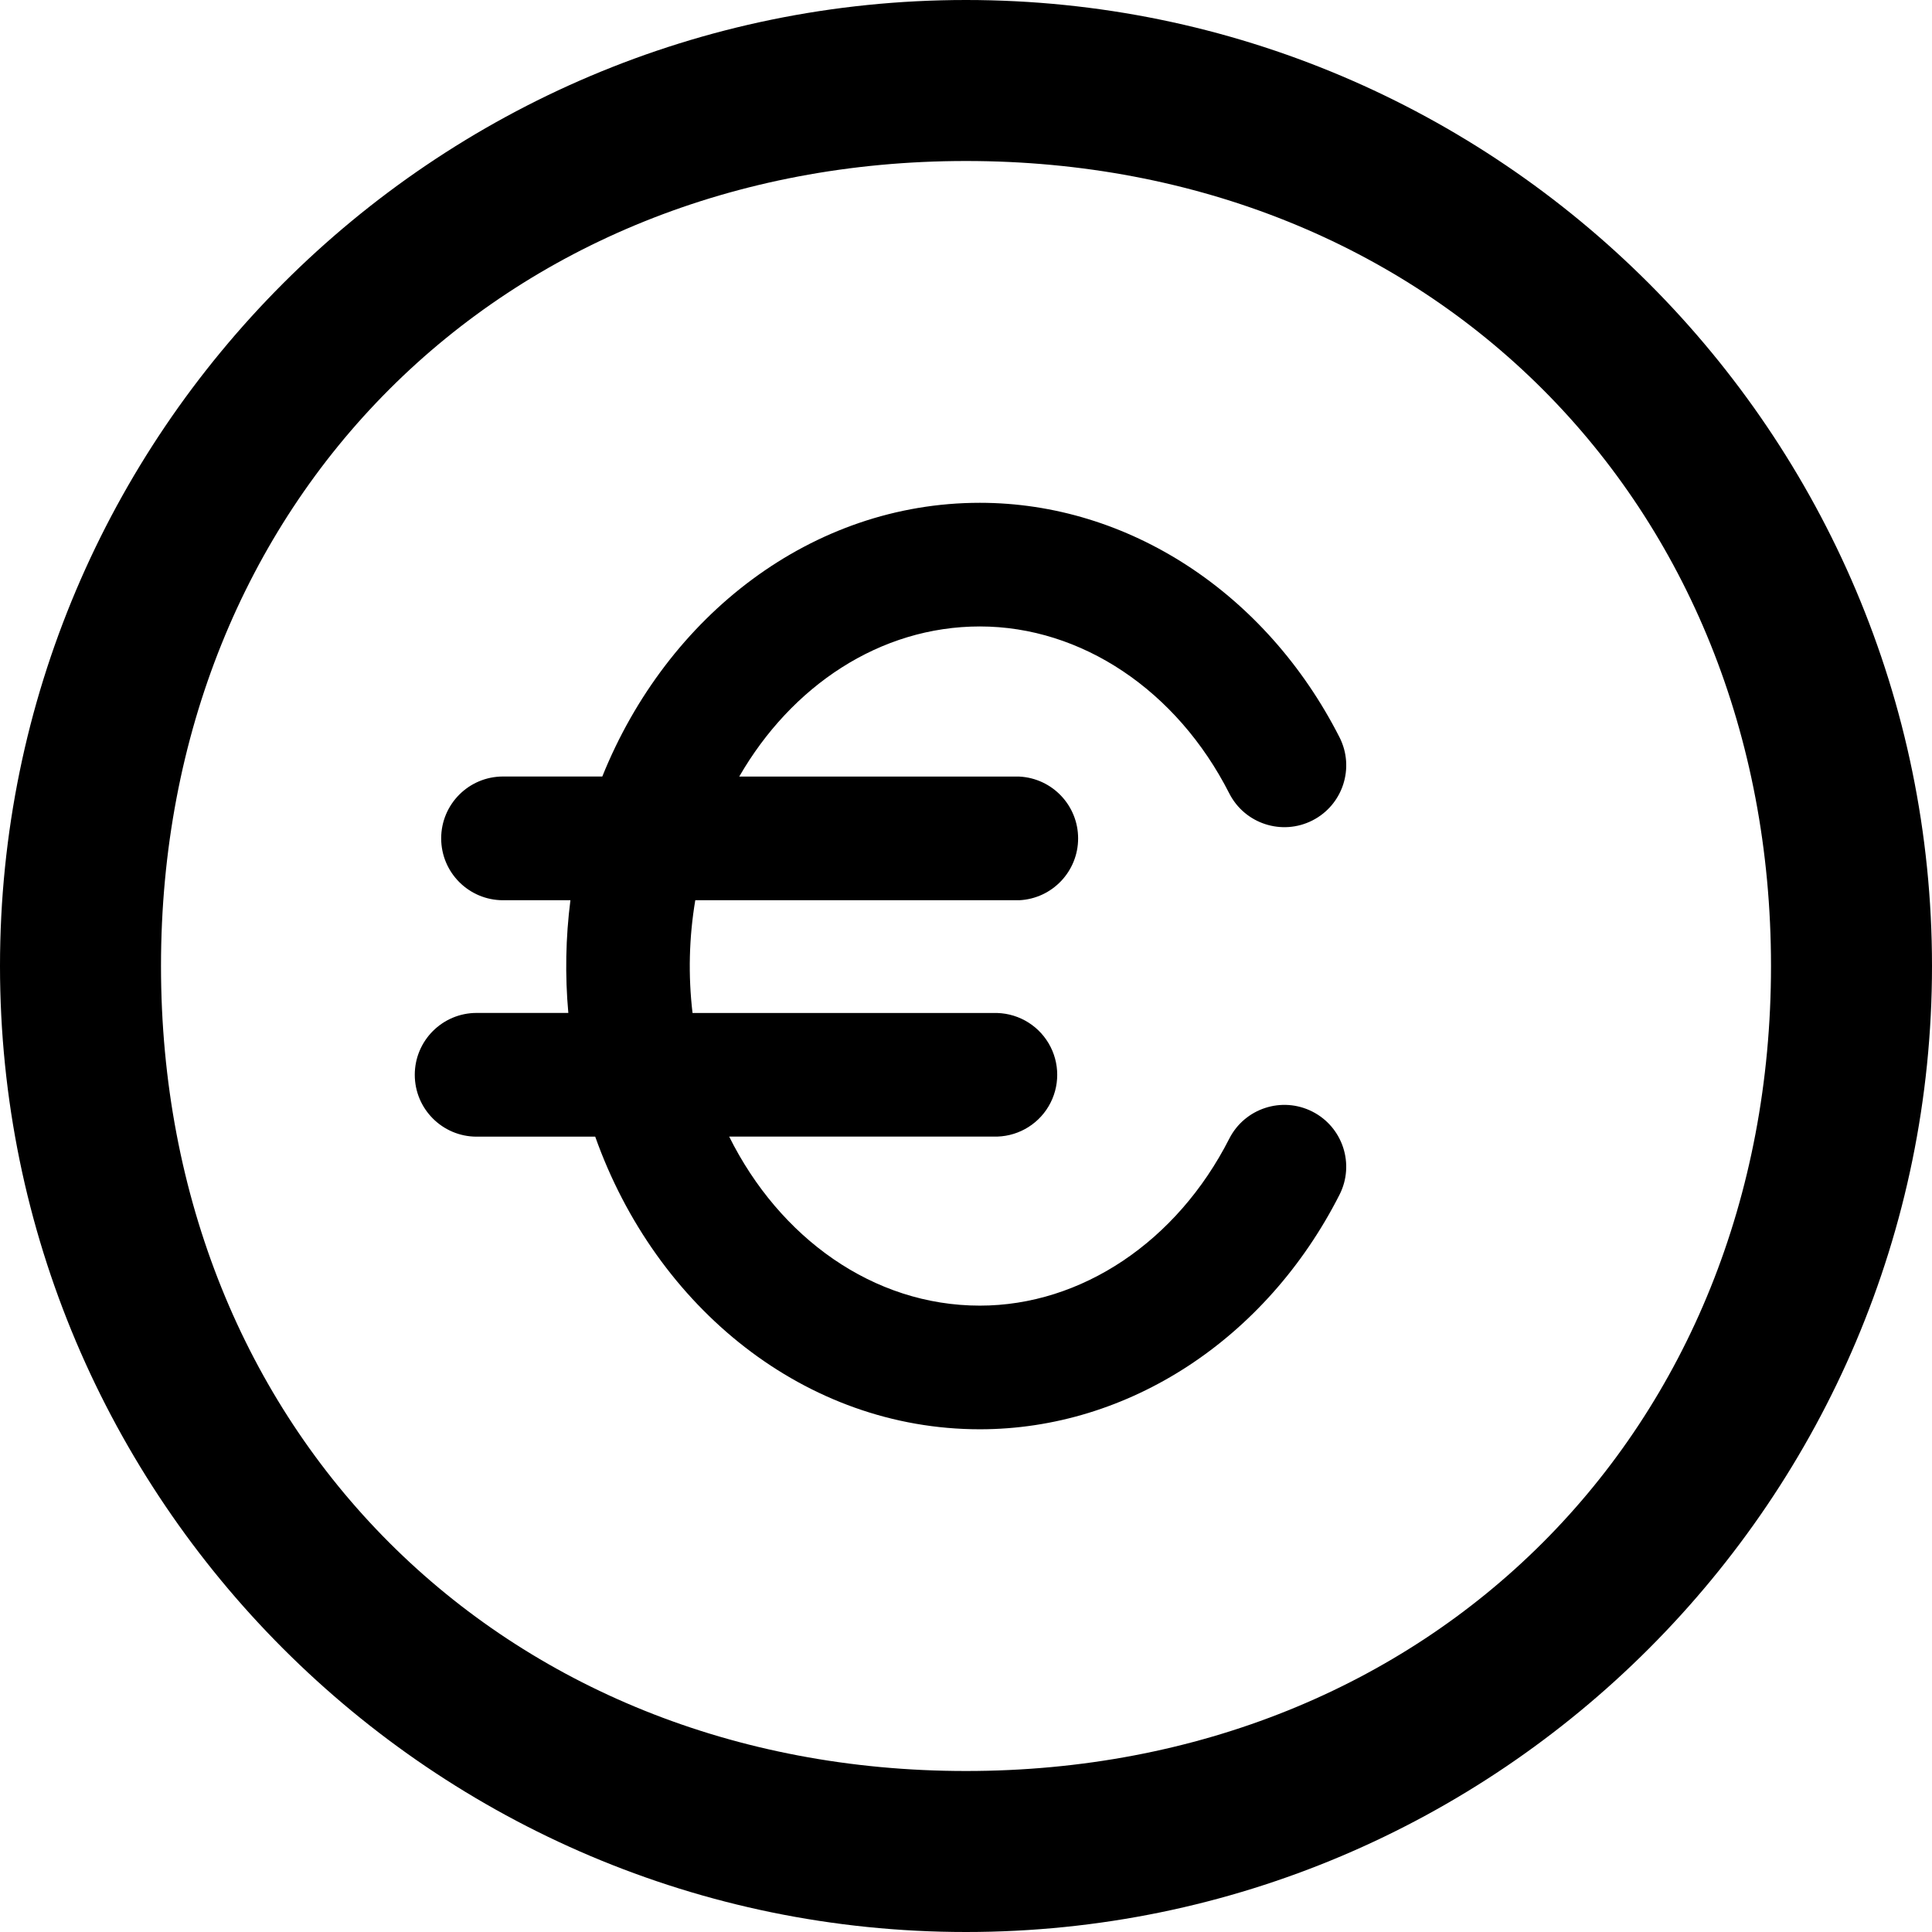
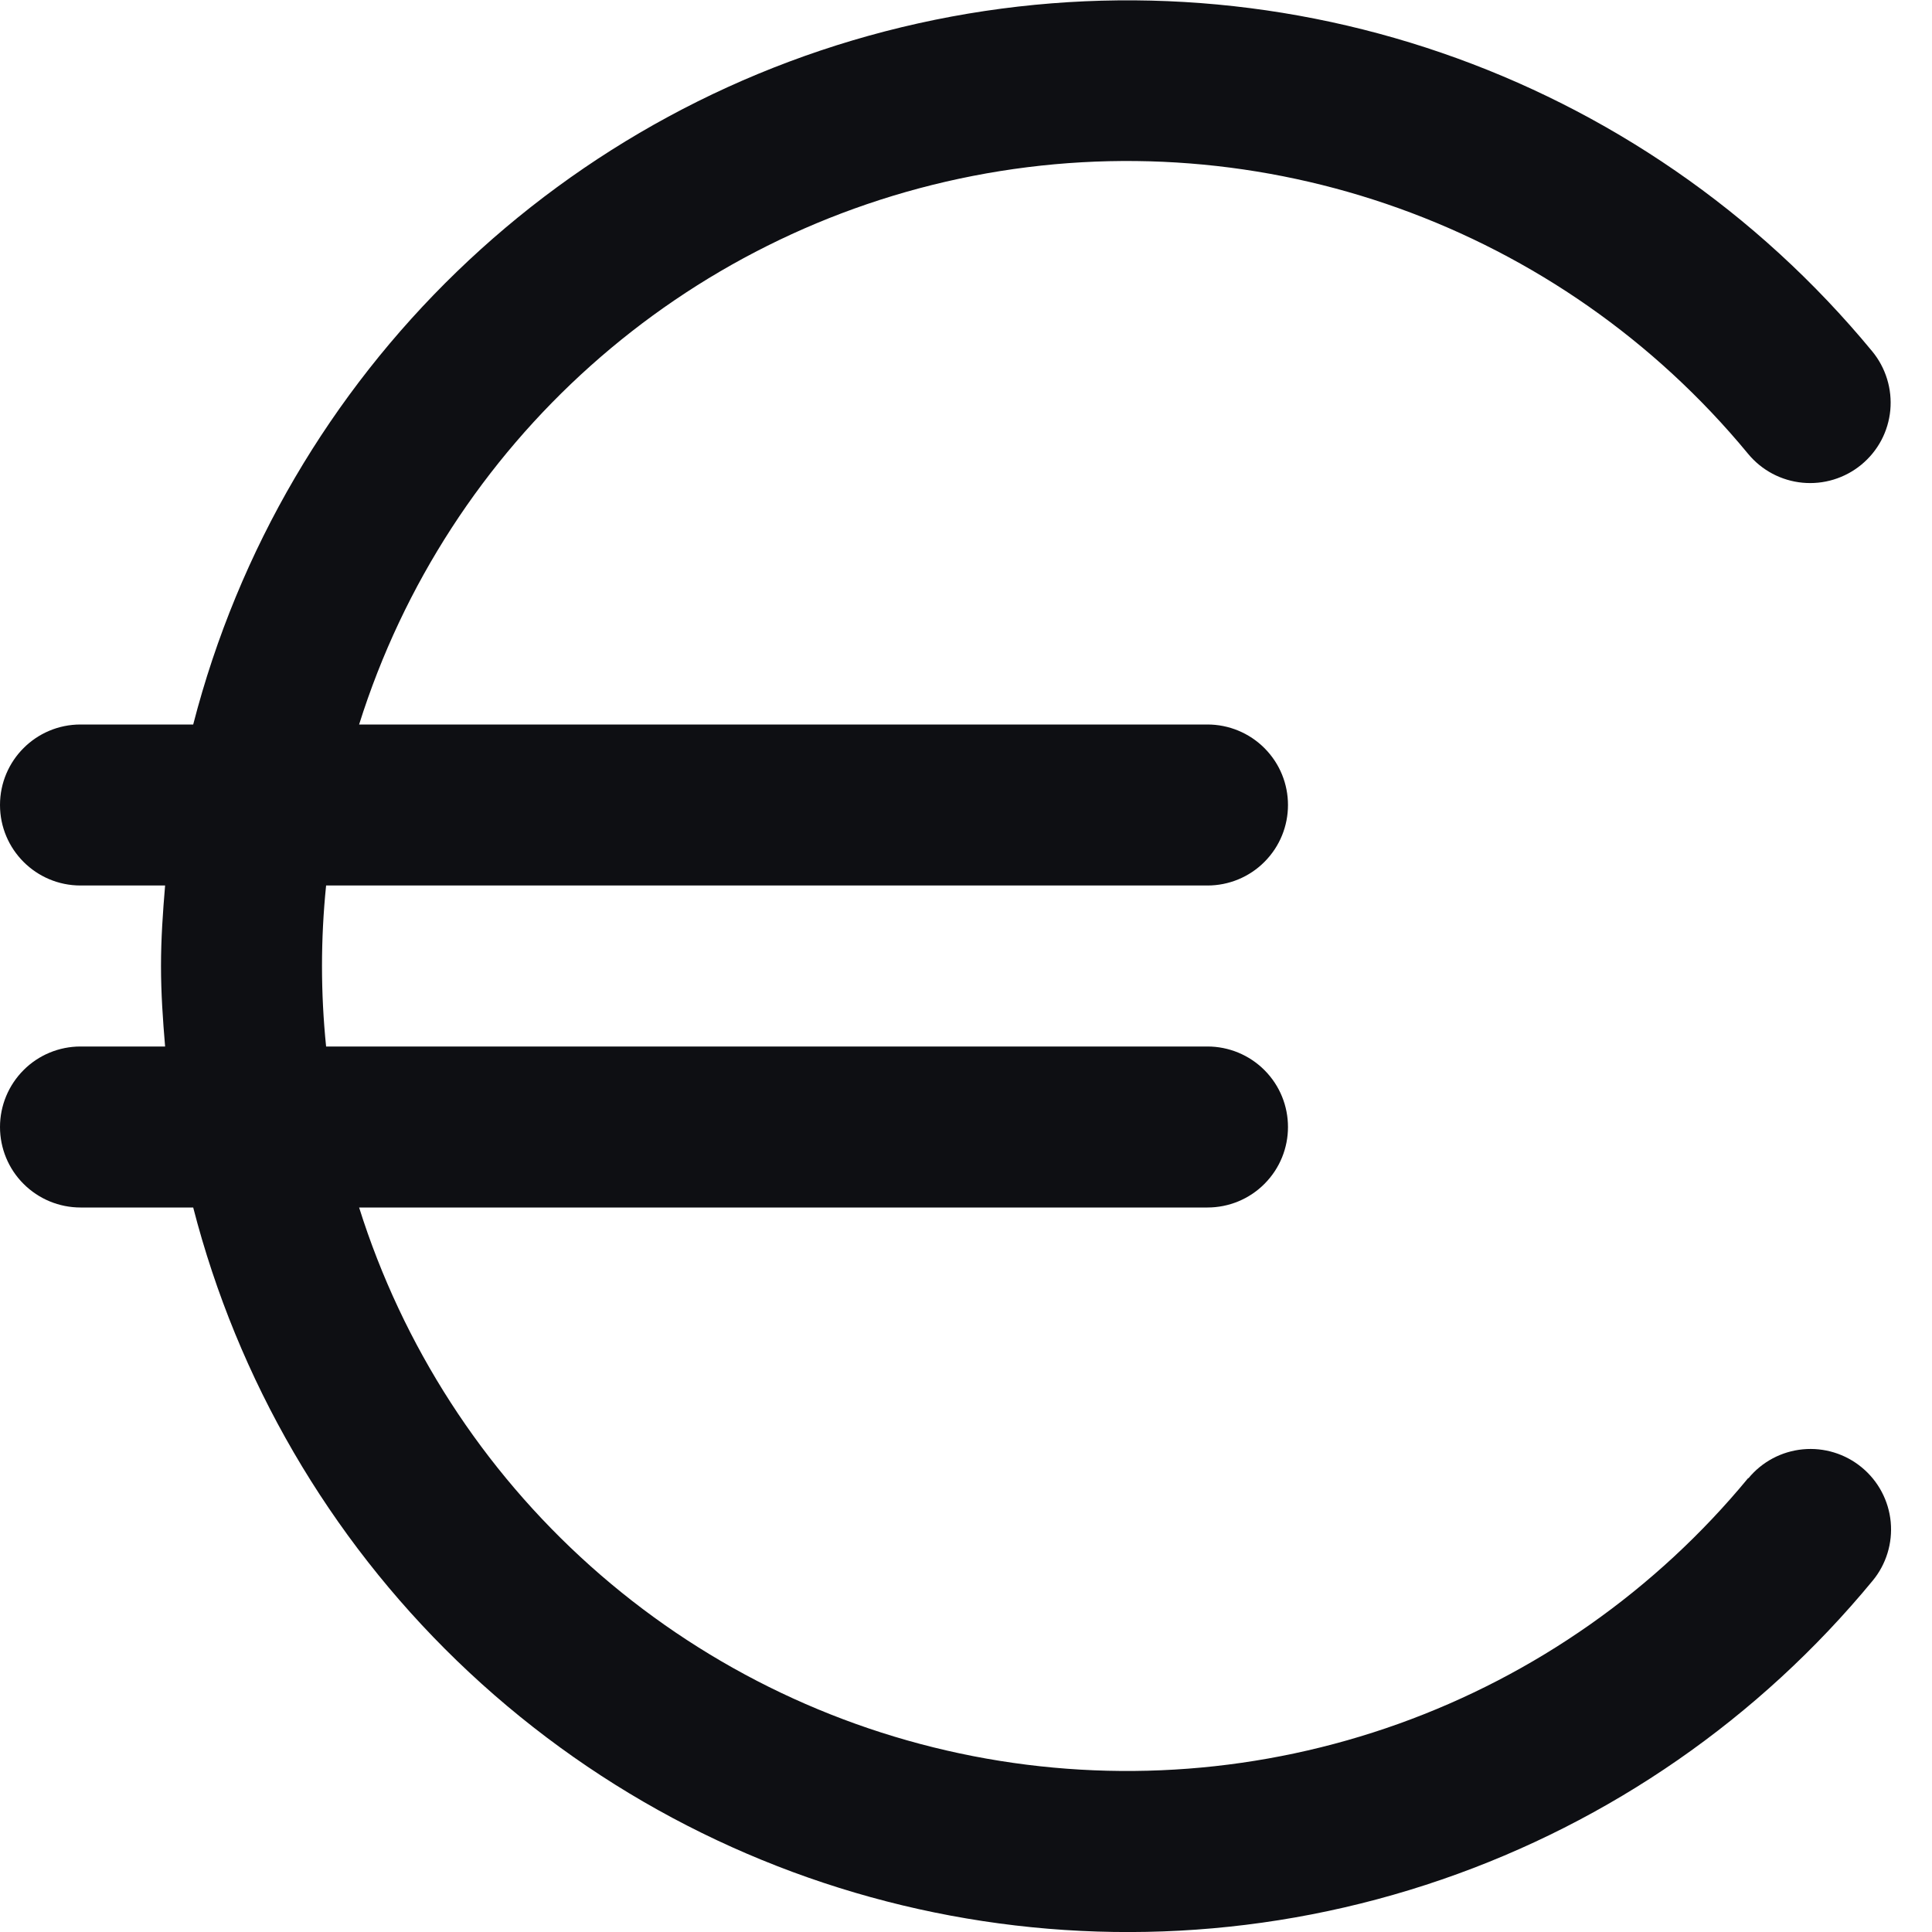
<svg xmlns="http://www.w3.org/2000/svg" fill="none" viewBox="0 0 24 24">
-   <path d="M12 0C5.383 0 0 5.383 0 12s5.383 12 12 12 12-5.383 12-12S18.617 0 12 0Zm0 22C6.23 22 2 17.77 2 12S6.23 2 12 2s10 4.23 10 10-4.23 10-10 10Z" fill="#000" />
-   <path d="M12.172 7.782c1.262 0 2.448.794 3.098 2.073a.768.768 0 0 0 1.37-.696c-.914-1.796-2.626-2.913-4.468-2.913-2.085 0-3.884 1.398-4.69 3.4H6.249a.768.768 0 0 0 0 1.537h.837a6.454 6.454 0 0 0-.026 1.4H5.921a.768.768 0 1 0 0 1.537h1.473c.755 2.127 2.612 3.635 4.778 3.635 1.843 0 3.555-1.117 4.468-2.914a.768.768 0 0 0-1.37-.695c-.65 1.278-1.837 2.073-3.098 2.073-1.327 0-2.49-.845-3.114-2.1h3.28a.768.768 0 1 0-.001-1.535H8.603a4.945 4.945 0 0 1 .034-1.401h4.026a.769.769 0 0 0 0-1.536h-3.48c.648-1.124 1.746-1.865 2.99-1.865Z" fill="#000" />
+   <path d="M21.715 18.363a10 10 0 0 1-4.339 3.05 10.001 10.001 0 0 1-5.289.402 10 10 0 0 1-4.75-2.359A10 10 0 0 1 4.461 15H15c.265 0 .52-.105.707-.293a1.0 1 0 0 0 0-1.414A1 1 0 0 0 15 13H4.051a9.829 9.829 0 0 1 0-2H15c.265 0 .52-.105.707-.293a1.0 1 0 0 0 0-1.414A1.0 1 0 0 0 15 9H4.461a10 10 0 0 1 7.626-6.815 10 10 0 0 1 9.628 3.452 1 1 0 0 0 .302.247 1.0 1 0 0 0 .762.073 1 1 0 0 0 .344-.185 1.002 1.002 0 0 0 .247-.302 1.0 1 0 0 0 .112-.374 1.002 1.002 0 0 0-.04-.388 1 1 0 0 0-.185-.344A11.989 11.989 0 0 0 11.408.29 11.989 11.989 0 0 0 2.4 9H1a1.0 1 0 1 0 0 2h1.051c-.028.331-.051.662-.051 1 0 .338.023.669.051 1H1c-.265 0-.52.105-.707.293A1 1 0 0 0 0 14c0 .265.105.52.293.707A1.0 1 0 0 0 1 15h1.4a11.989 11.989 0 0 0 3.275 5.629A11.989 11.989 0 0 0 17.911 23.348a11.989 11.989 0 0 0 5.351-3.711c.169-.204.25-.468.225-.732a1 1 0 0 0-.359-.676 1 1 0 0 0-.732-.225c-.264.025-.507.154-.676.359h-.005Z" fill="#0E0F13" />
</svg>
